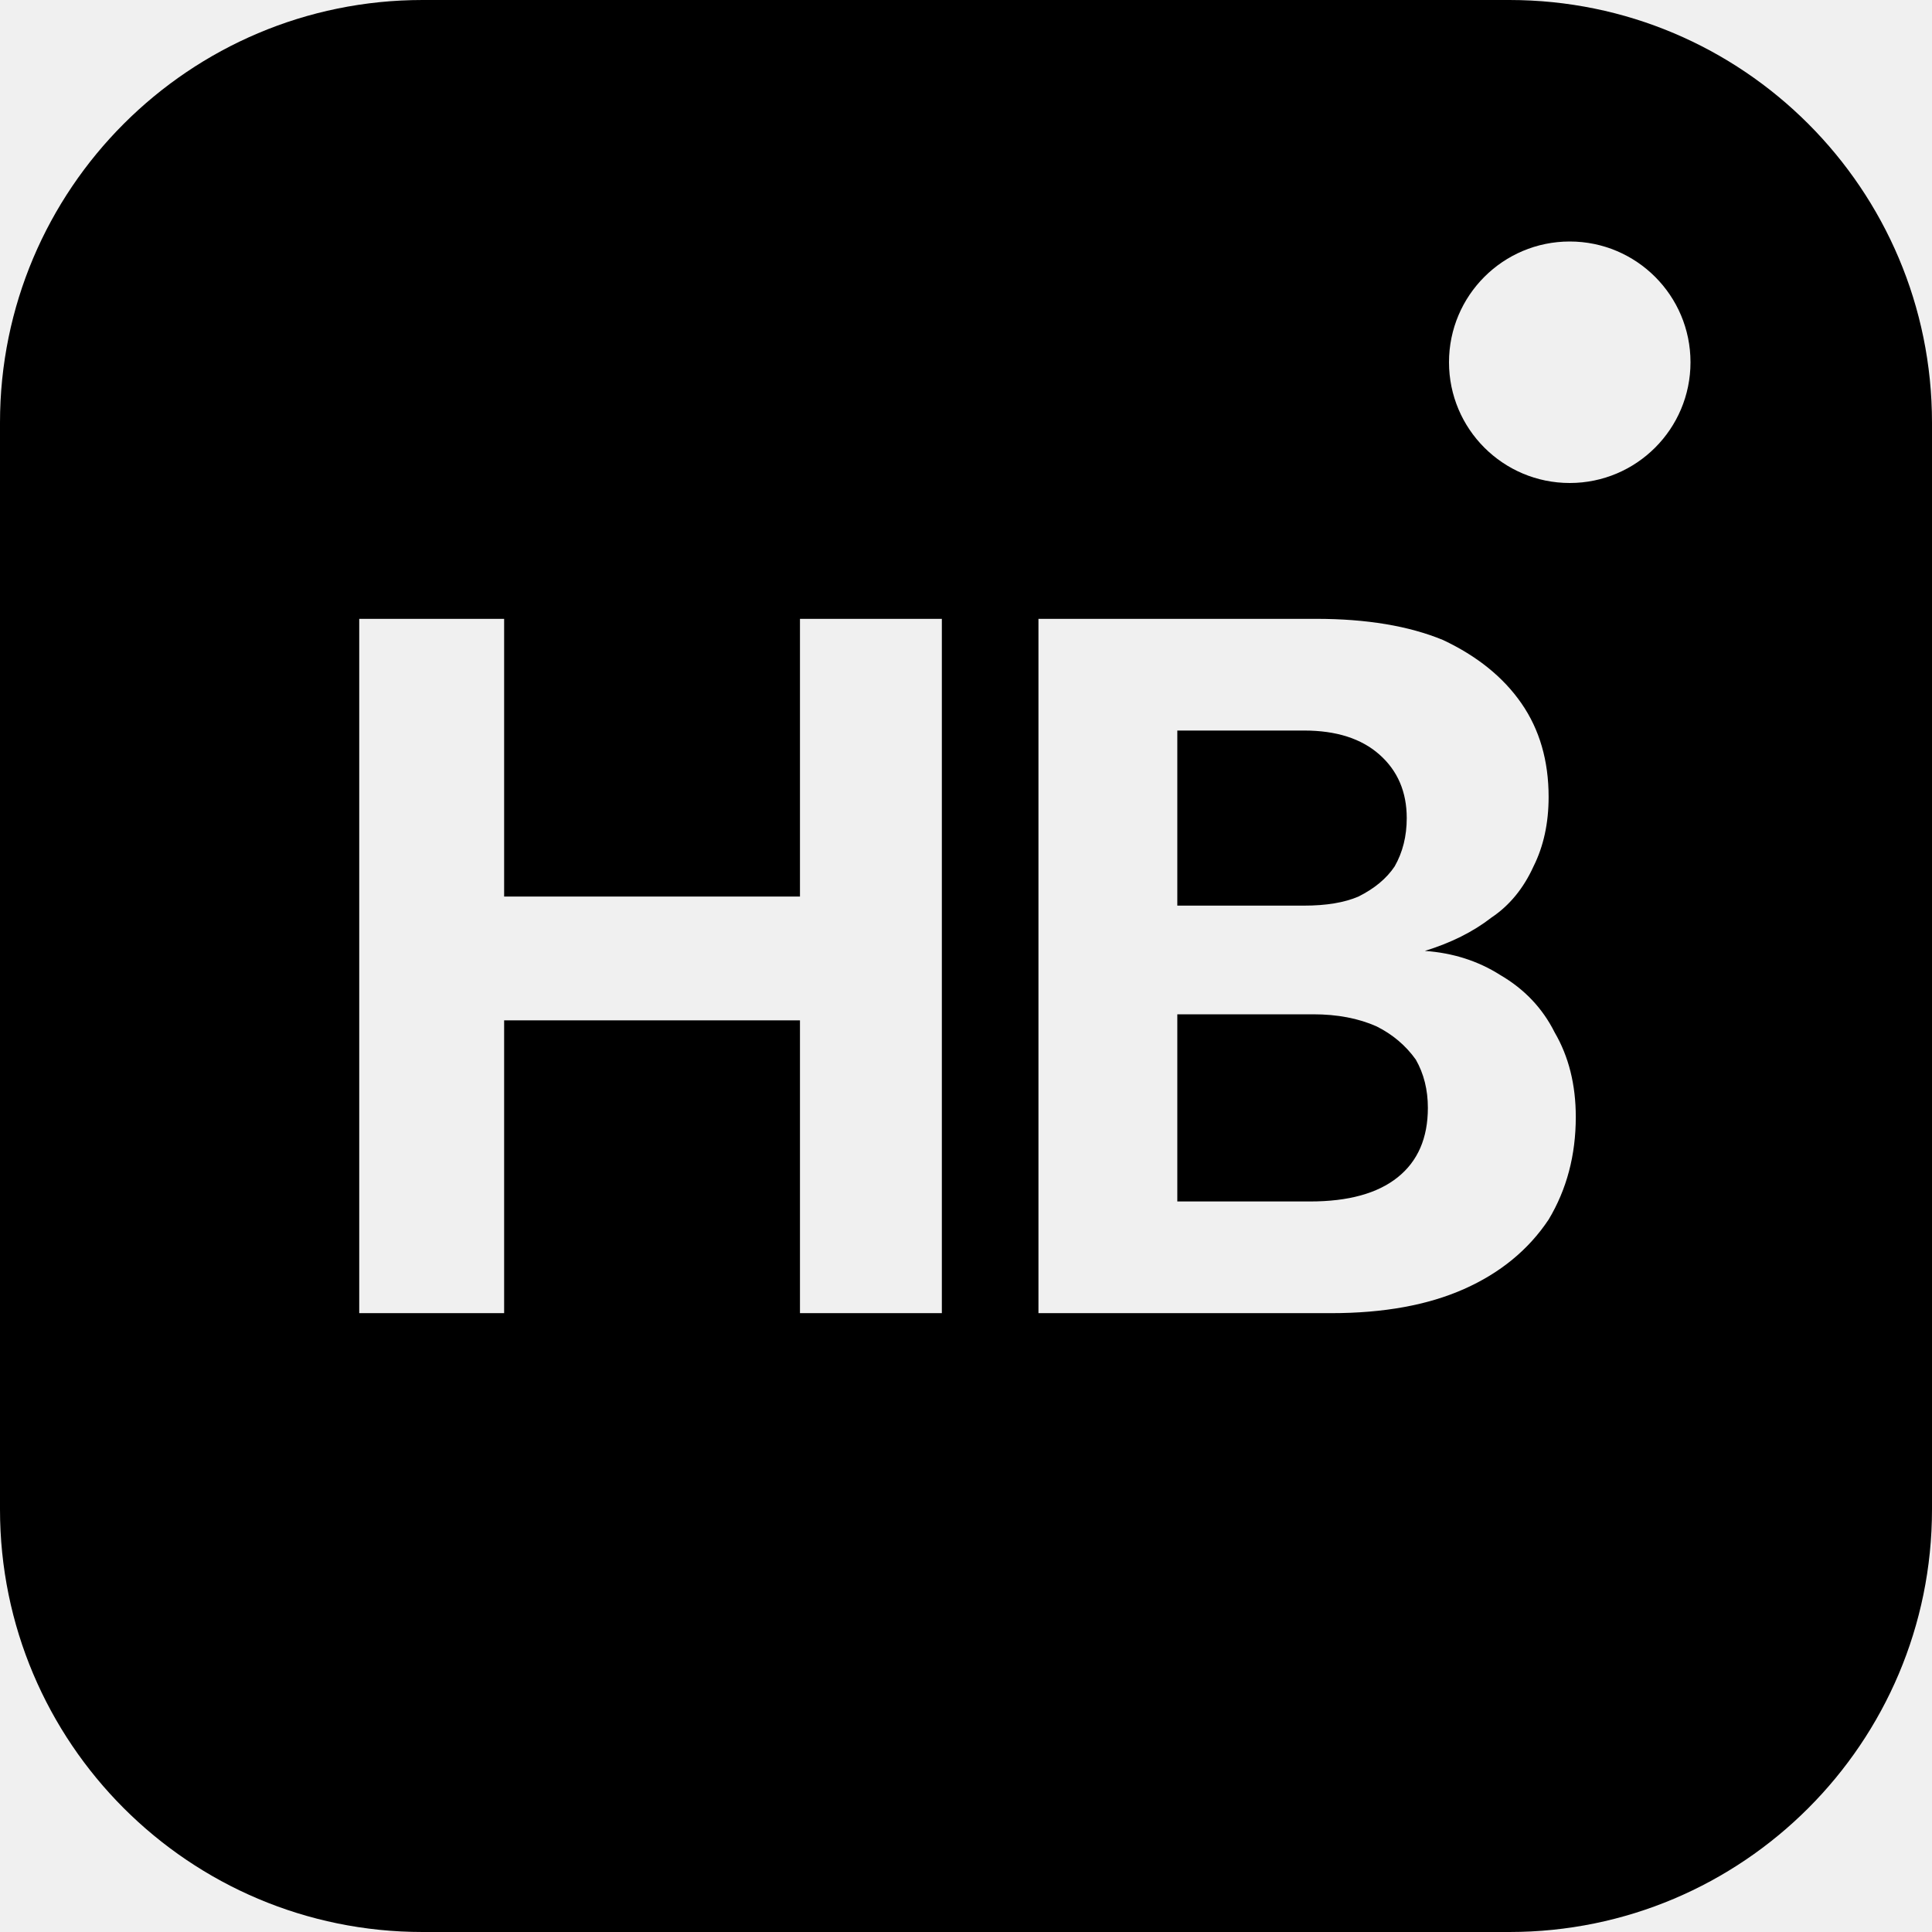
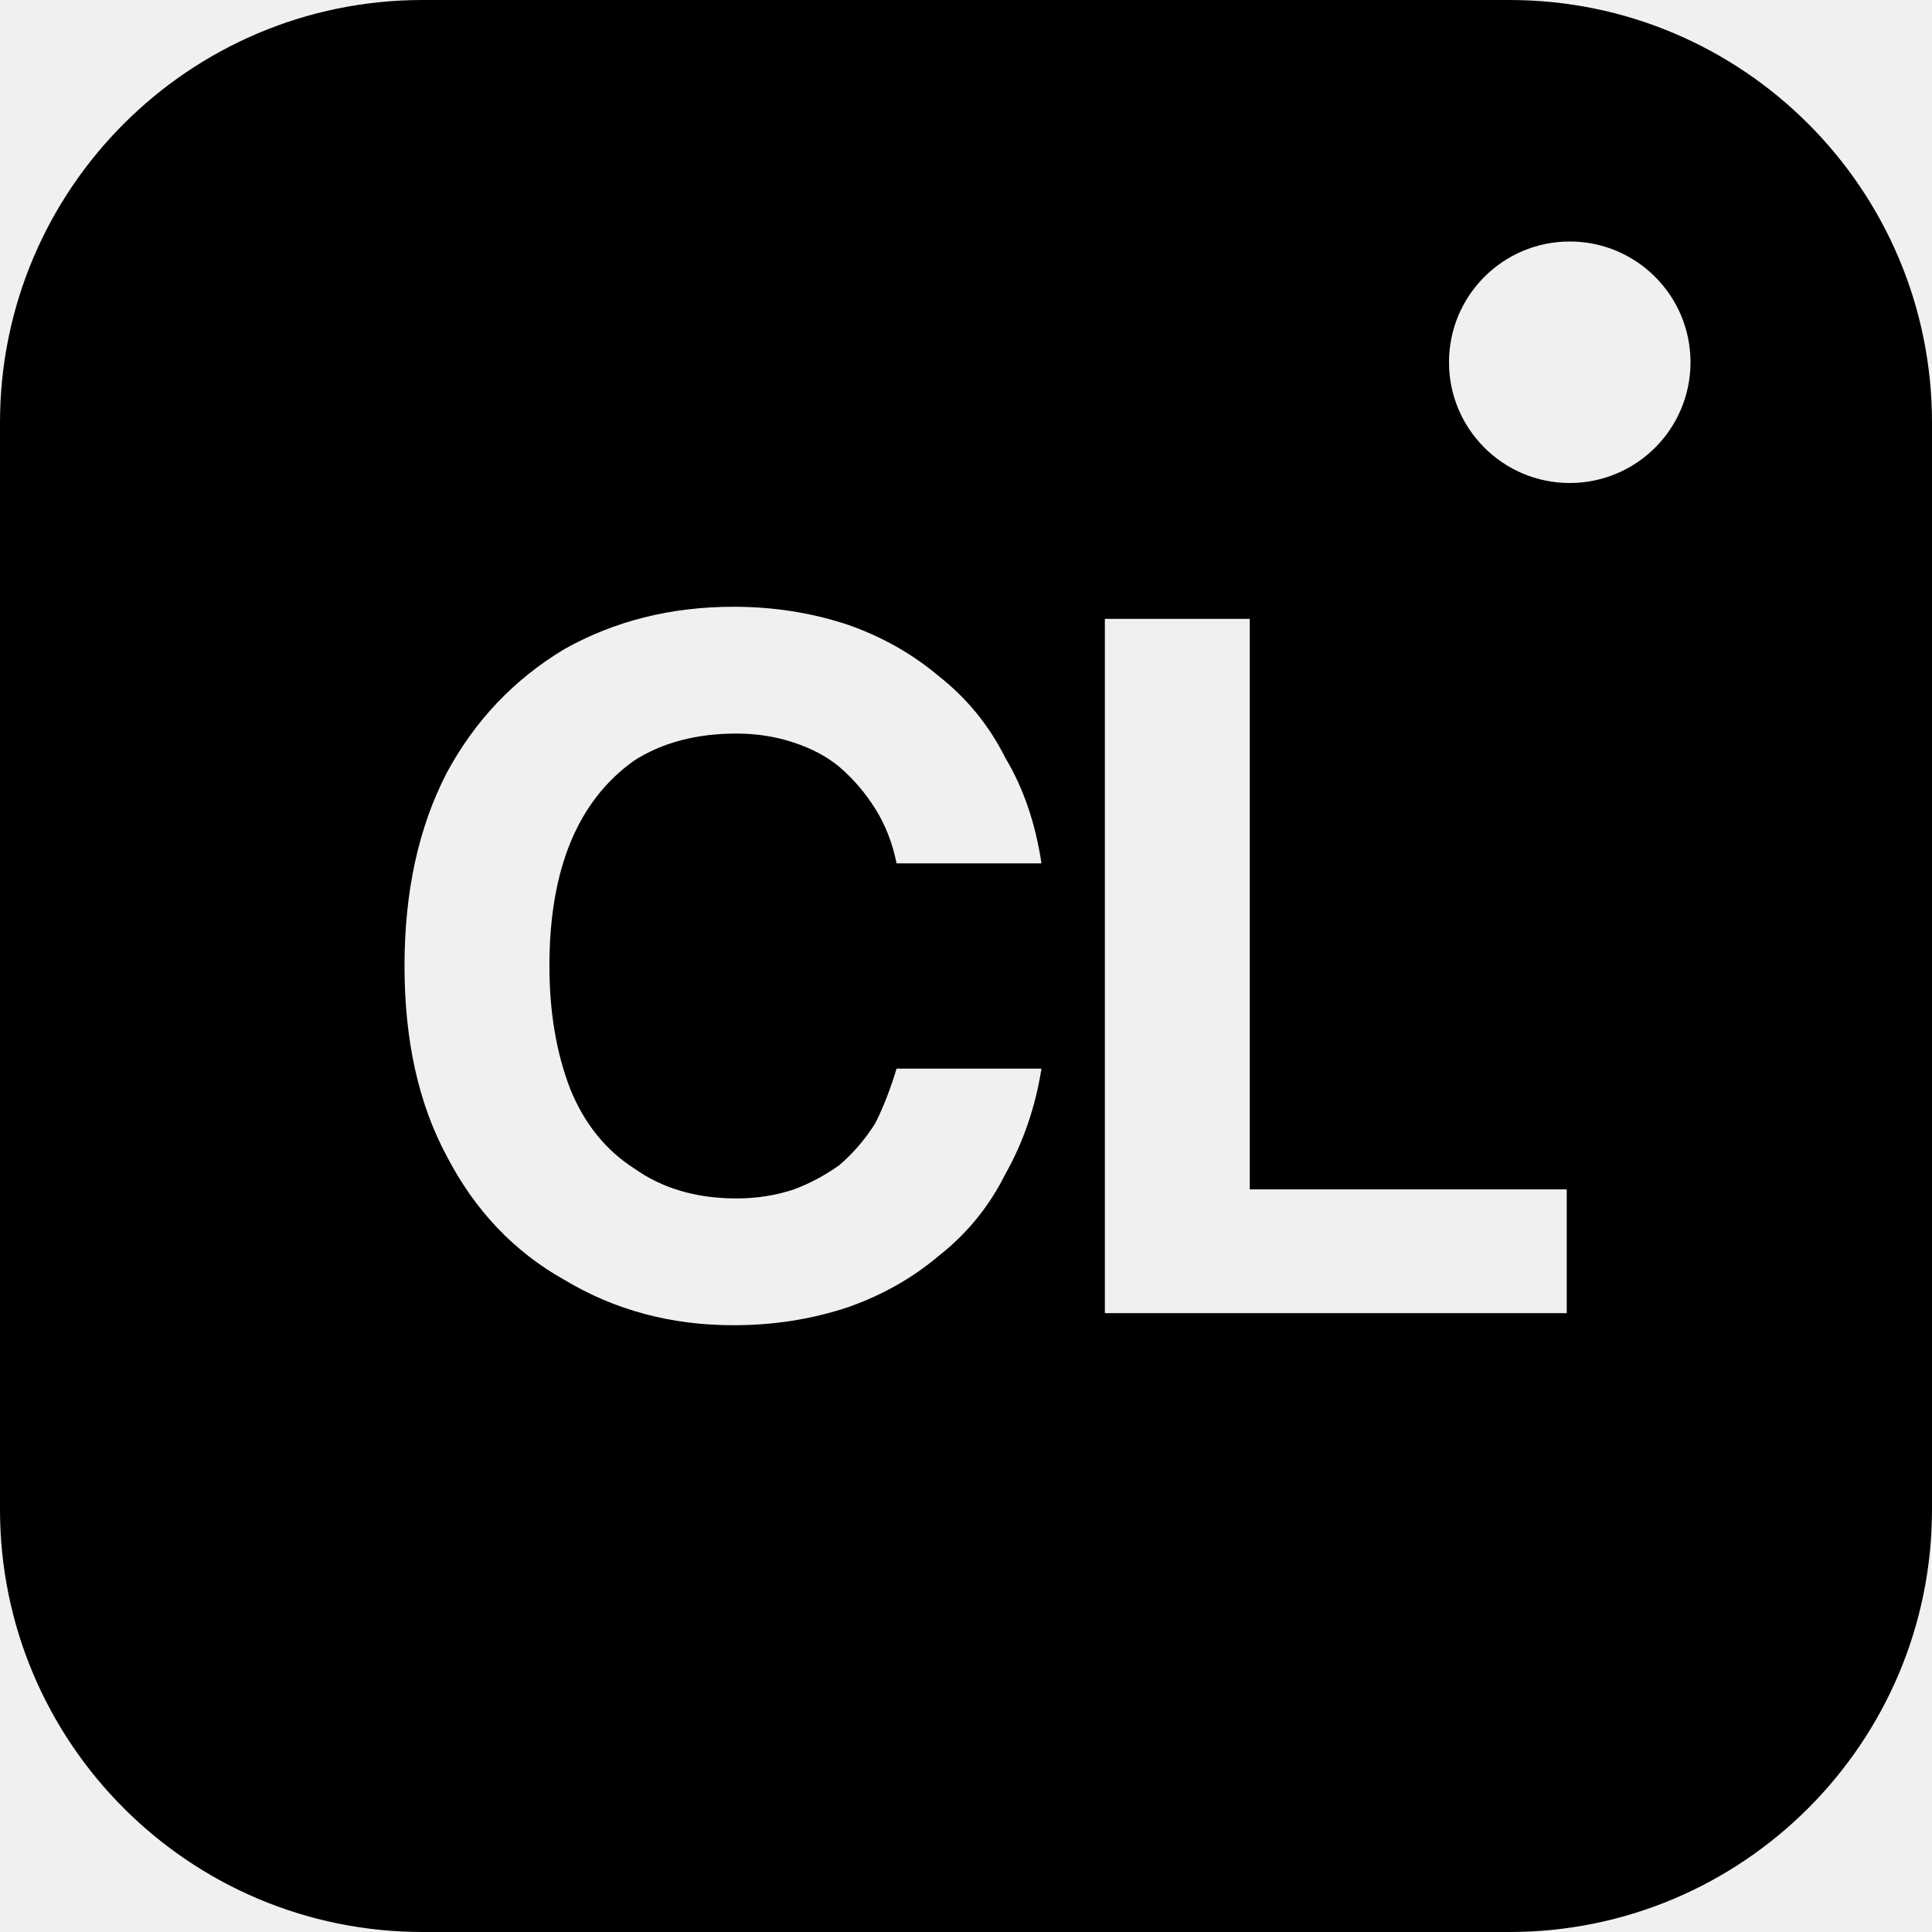
- <svg xmlns="http://www.w3.org/2000/svg" viewBox="0 0 64 64" role="img" aria-label="HB Destockage">
+ <svg xmlns="http://www.w3.org/2000/svg" viewBox="0 0 64 64" role="img" aria-label="Comptoir de Luxe">
  <mask id="k">
    <rect width="64" height="64" fill="#fff" />
-     <path fill="#000" transform="translate(10.2 43.5)" d="M1.7 0V-23H6.5V-13.8H16.3V-23H21V0H16.3V-9.7H6.5V0ZM24.2 0V-23H33.4Q35.9 -23 37.6 -22.3Q39.3 -21.5 40.2 -20.2Q41.1 -18.9 41.1 -17.1Q41.1 -15.8 40.6 -14.8Q40.1 -13.7 39.2 -13.1Q38.3 -12.4 37 -12V-12Q38.4 -11.9 39.5 -11.2Q40.7 -10.5 41.3 -9.3Q42 -8.1 42 -6.5Q42 -4.6 41.1 -3.1Q40.1 -1.6 38.3 -.8Q36.5 0 33.9 0ZM28.8 -3.7H33.2Q35.1 -3.7 36.1 -4.5Q37.1 -5.3 37.1 -6.8Q37.1 -7.7 36.7 -8.4Q36.2 -9.1 35.4 -9.5Q34.5 -9.9 33.3 -9.9H28.8ZM28.8 -13.5H33Q34.1 -13.5 34.8 -13.8Q35.6 -14.2 36 -14.8Q36.4 -15.5 36.4 -16.4Q36.4 -17.7 35.5 -18.5Q34.6 -19.3 33 -19.3H28.8Z" />
+     <path fill="#000" transform="translate(12.4 43.5)" d="M11.9 .4Q8.8 .4 6.3 -1.1Q3.8 -2.5 2.4 -5.2Q1 -7.8 1 -11.5Q1 -15.2 2.4 -17.9Q3.8 -20.5 6.3 -22Q8.8 -23.4 11.9 -23.4Q13.9 -23.4 15.7 -22.8Q17.4 -22.2 18.7 -21.1Q20.1 -20 20.9 -18.4Q21.8 -16.9 22.1 -14.9H17.3Q17.1 -15.9 16.6 -16.7Q16.1 -17.5 15.4 -18.1Q14.8 -18.6 13.9 -18.9Q13 -19.2 12 -19.2Q10 -19.2 8.6 -18.3Q7.2 -17.3 6.5 -15.6Q5.8 -13.9 5.8 -11.5Q5.8 -9.2 6.5 -7.4Q7.2 -5.7 8.6 -4.8Q10 -3.8 12 -3.8Q13 -3.8 13.9 -4.1Q14.7 -4.4 15.4 -4.9Q16.1 -5.5 16.6 -6.3Q17 -7.1 17.3 -8.1H22.1Q21.8 -6.2 20.9 -4.6Q20.1 -3 18.7 -1.9Q17.4 -.8 15.7 -.2Q13.9 .4 11.9 .4ZM24.2 0V-23H29V-4.1H39.5V0Z" />
    <circle fill="#000" cx="52.0" cy="12" r="4" />
  </mask>
  <rect width="64" height="64" rx="14" fill="currentColor" mask="url(#k)" />
</svg>
